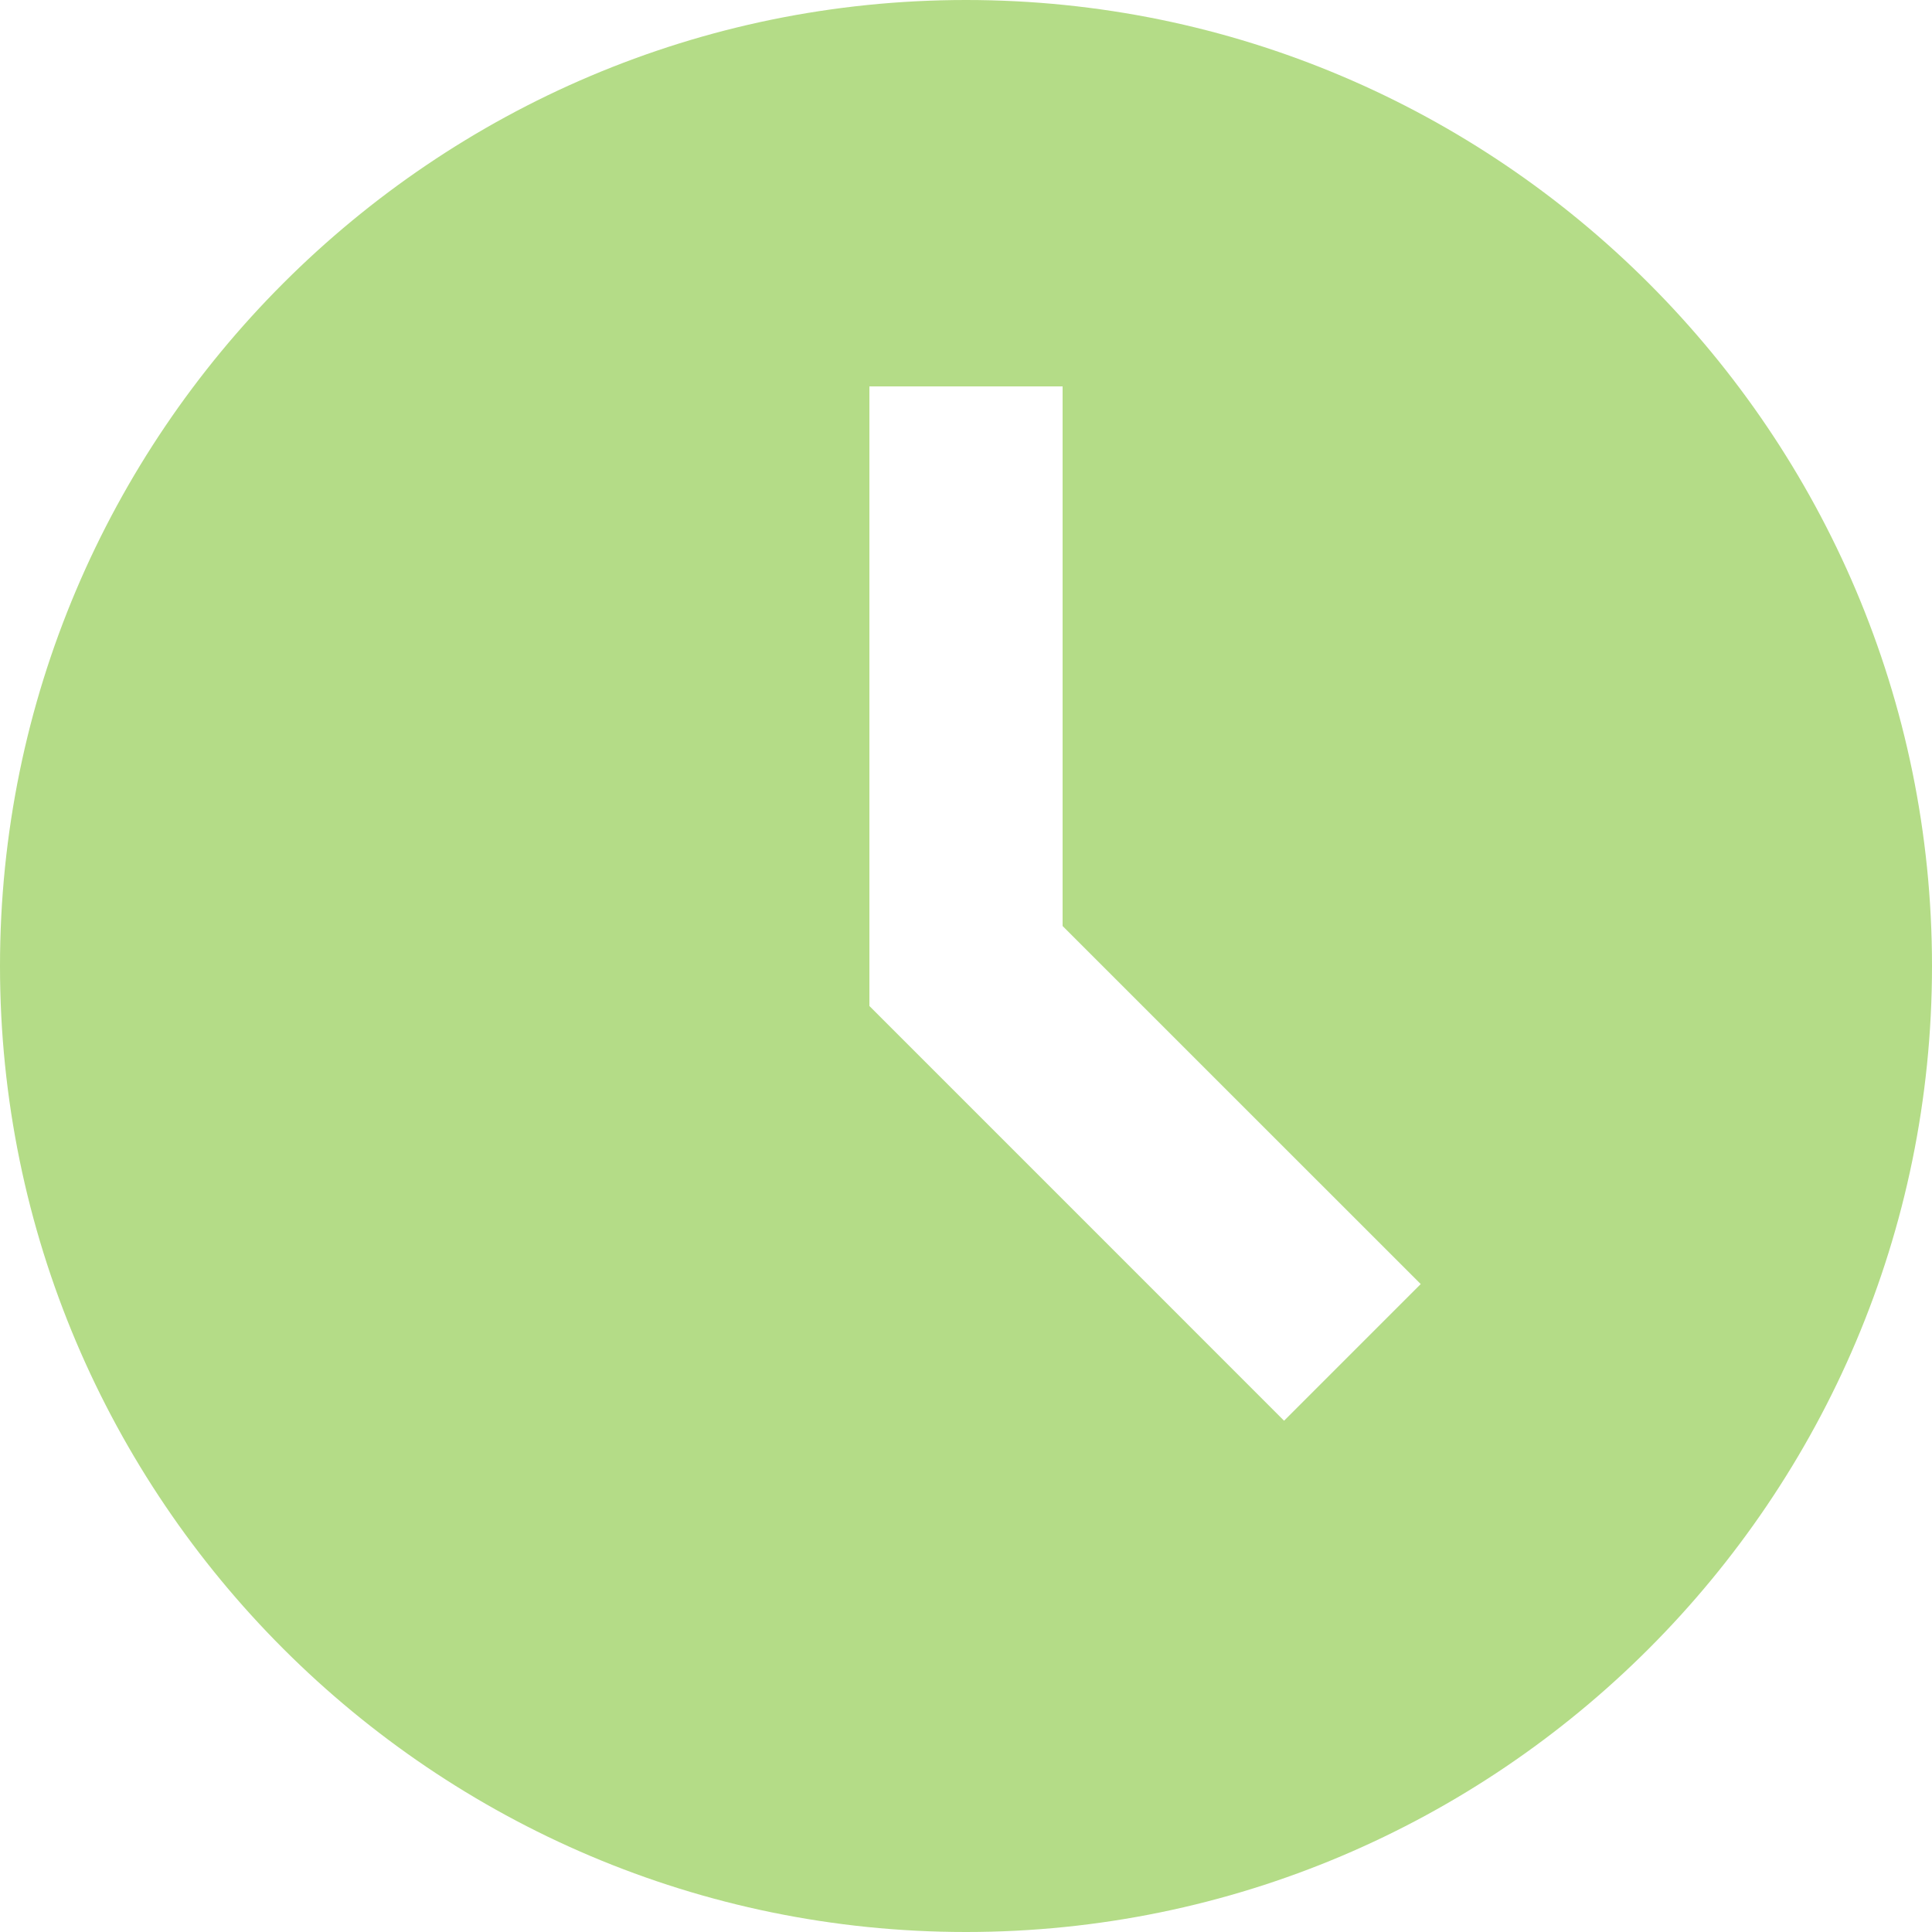
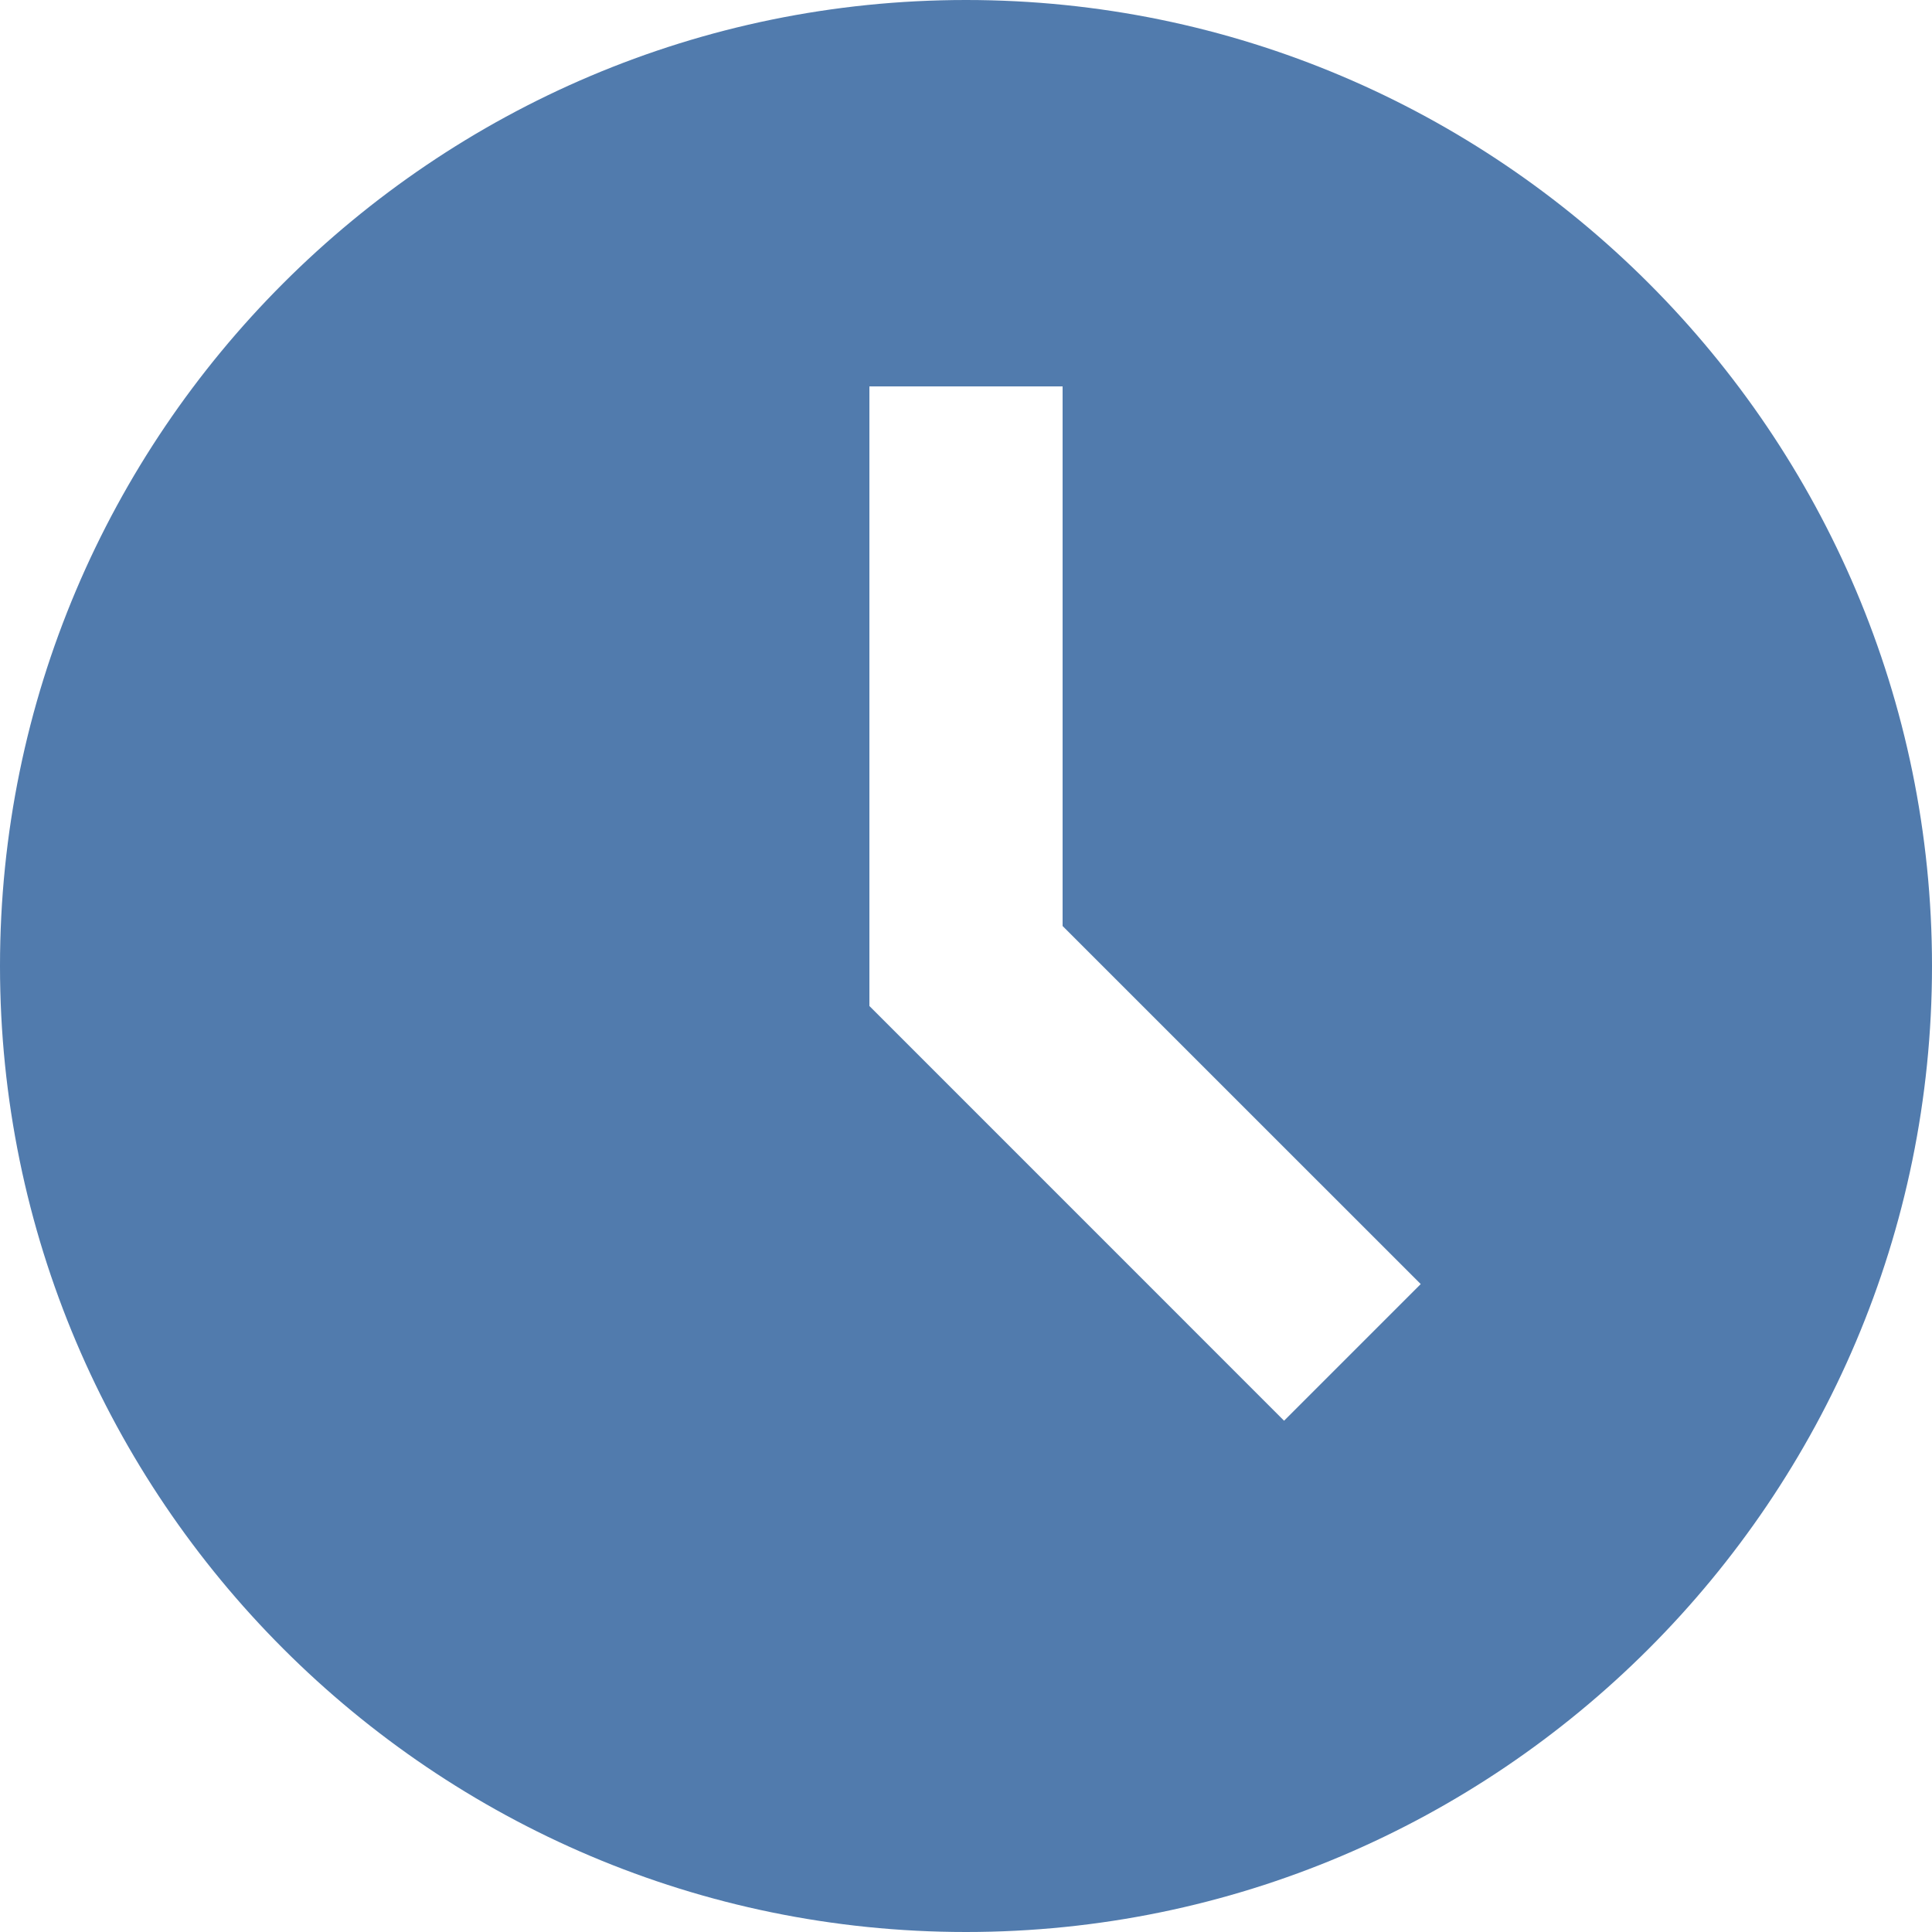
<svg xmlns="http://www.w3.org/2000/svg" width="33" height="33" viewBox="0 0 33 33" fill="none">
-   <path d="M16.5 0C7.402 0 0 7.402 0 16.5C0 25.598 7.402 33 16.5 33C25.598 33 33 25.598 33 16.5C33 7.402 25.598 0 16.5 0ZM21.933 24.267L14.85 17.183V6.6H18.15V15.817L24.267 21.933L21.933 24.267Z" fill="#B4DC87" />
+   <path d="M16.5 0C7.402 0 0 7.402 0 16.5C0 25.598 7.402 33 16.5 33C25.598 33 33 25.598 33 16.5C33 7.402 25.598 0 16.5 0ZM21.933 24.267L14.85 17.183V6.6H18.15V15.817L24.267 21.933L21.933 24.267Z" fill="#517BAD" />
</svg>
